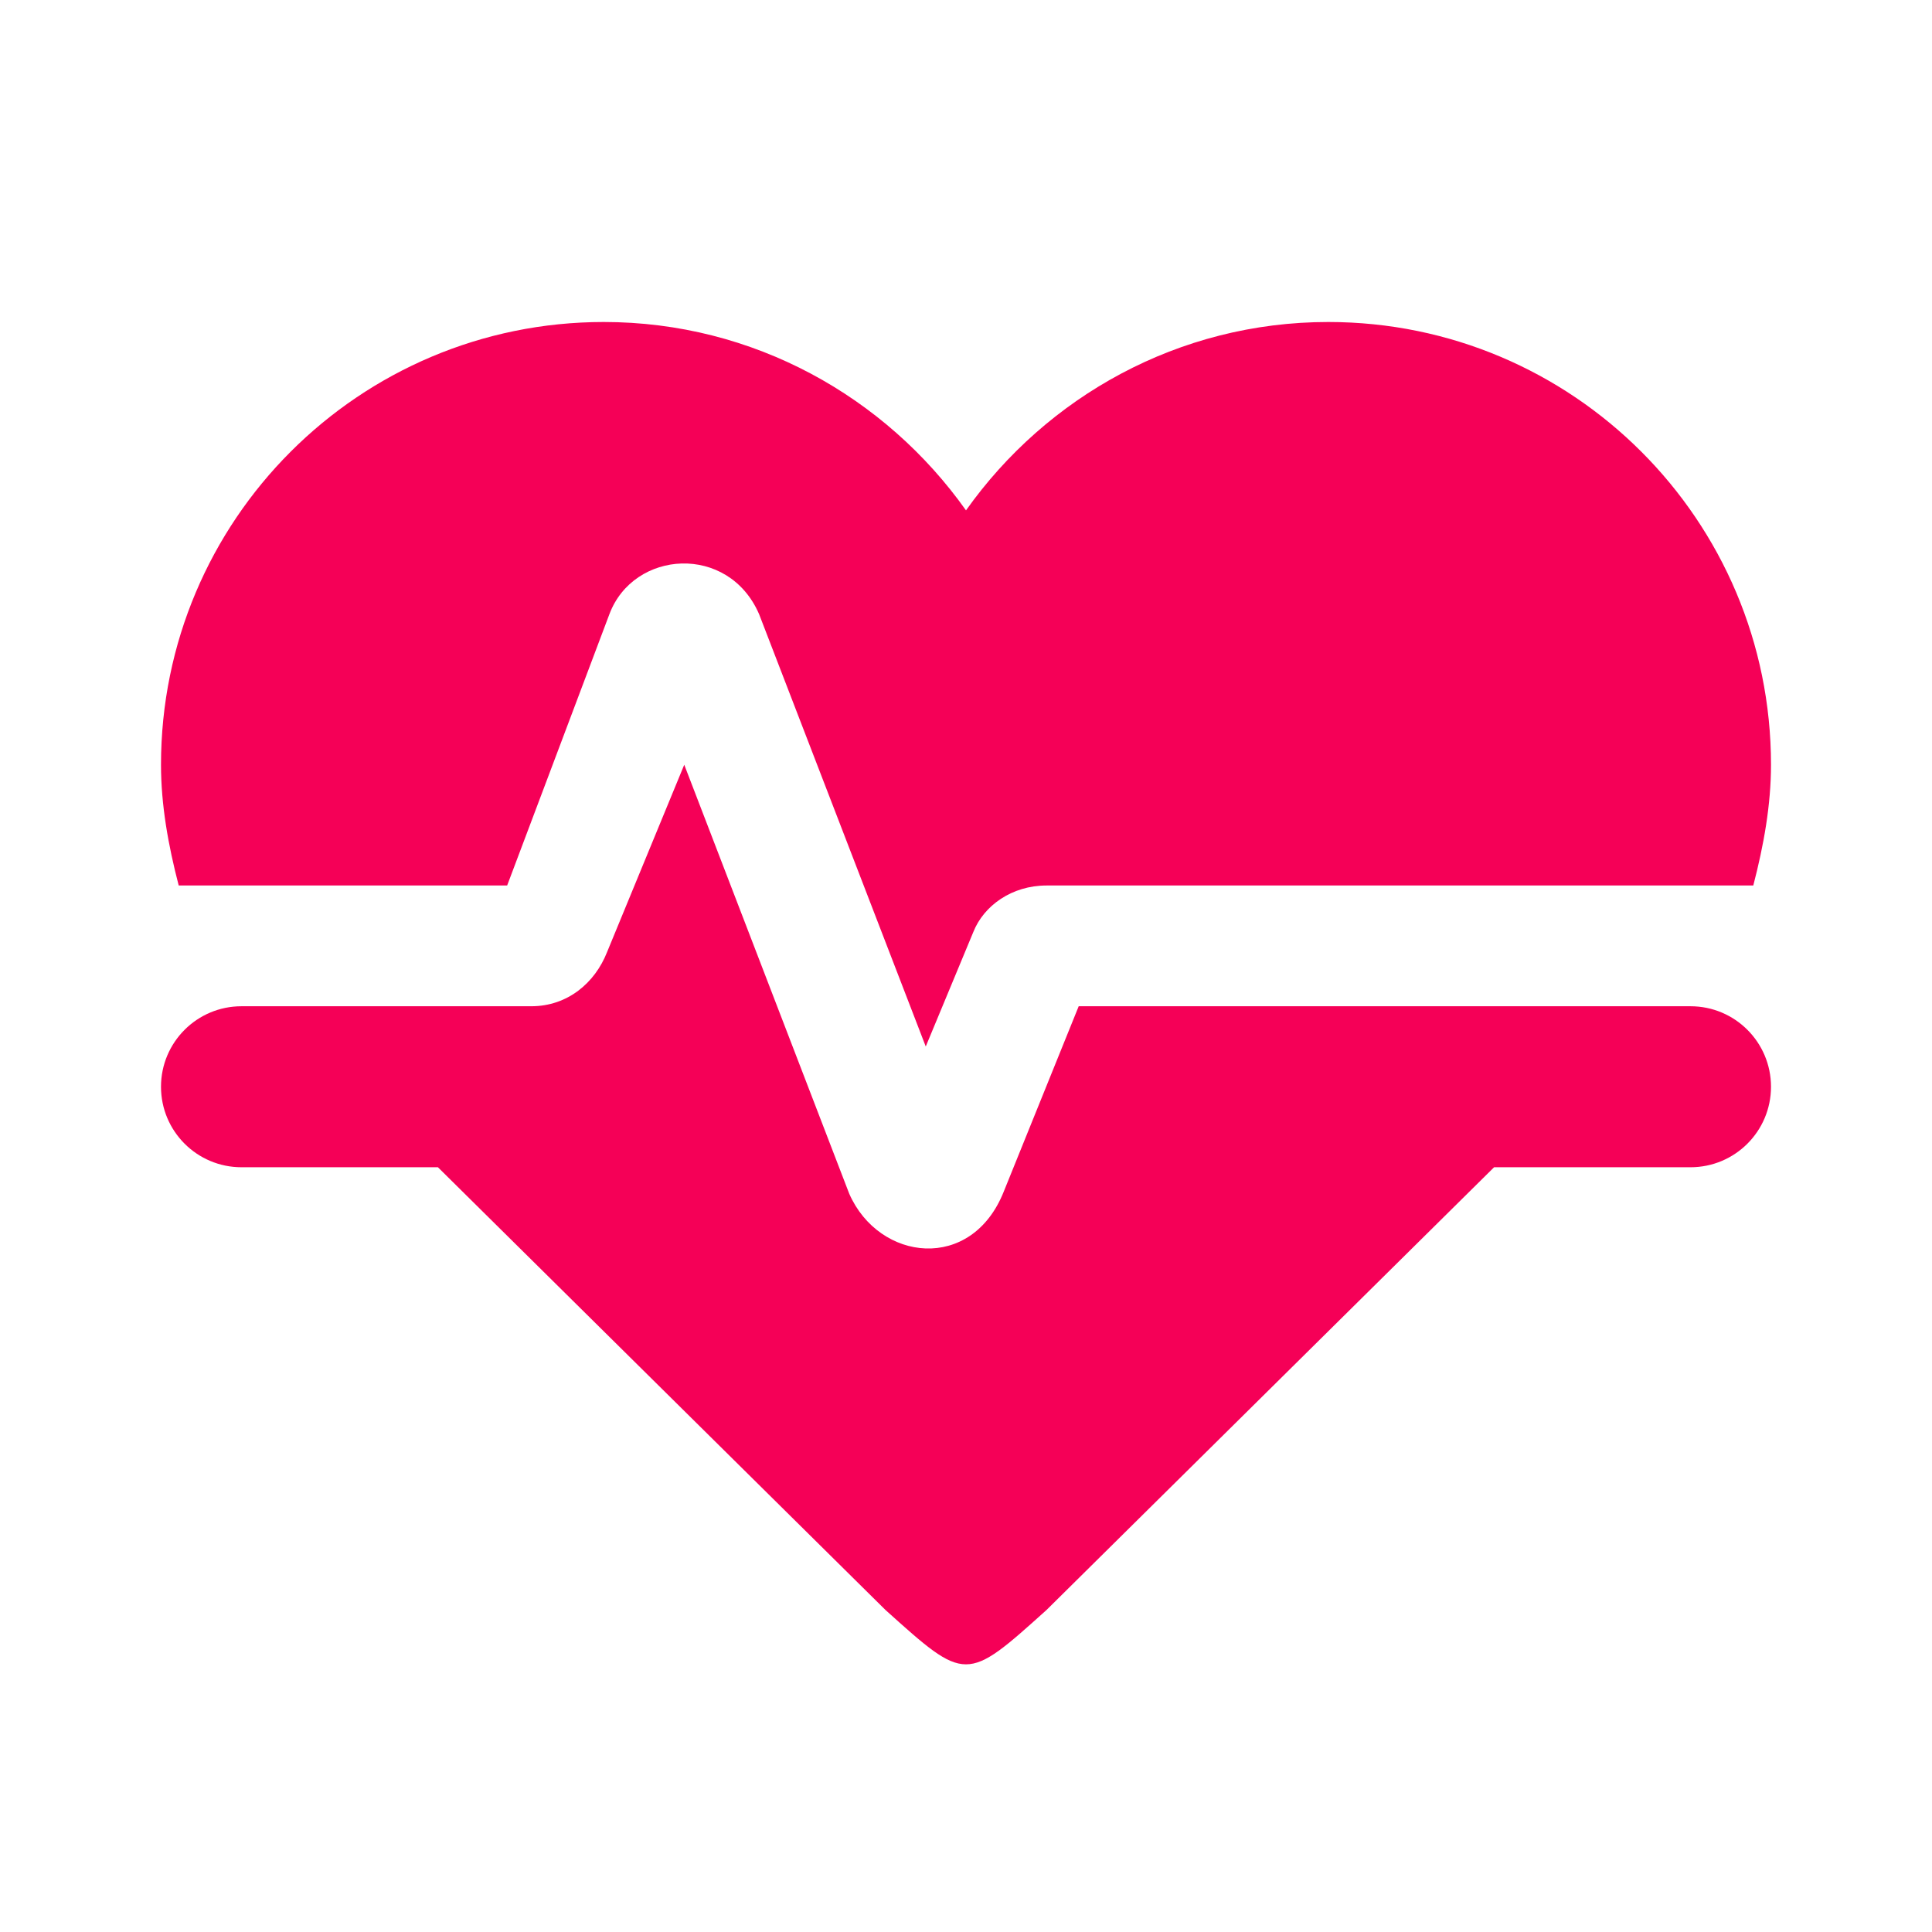
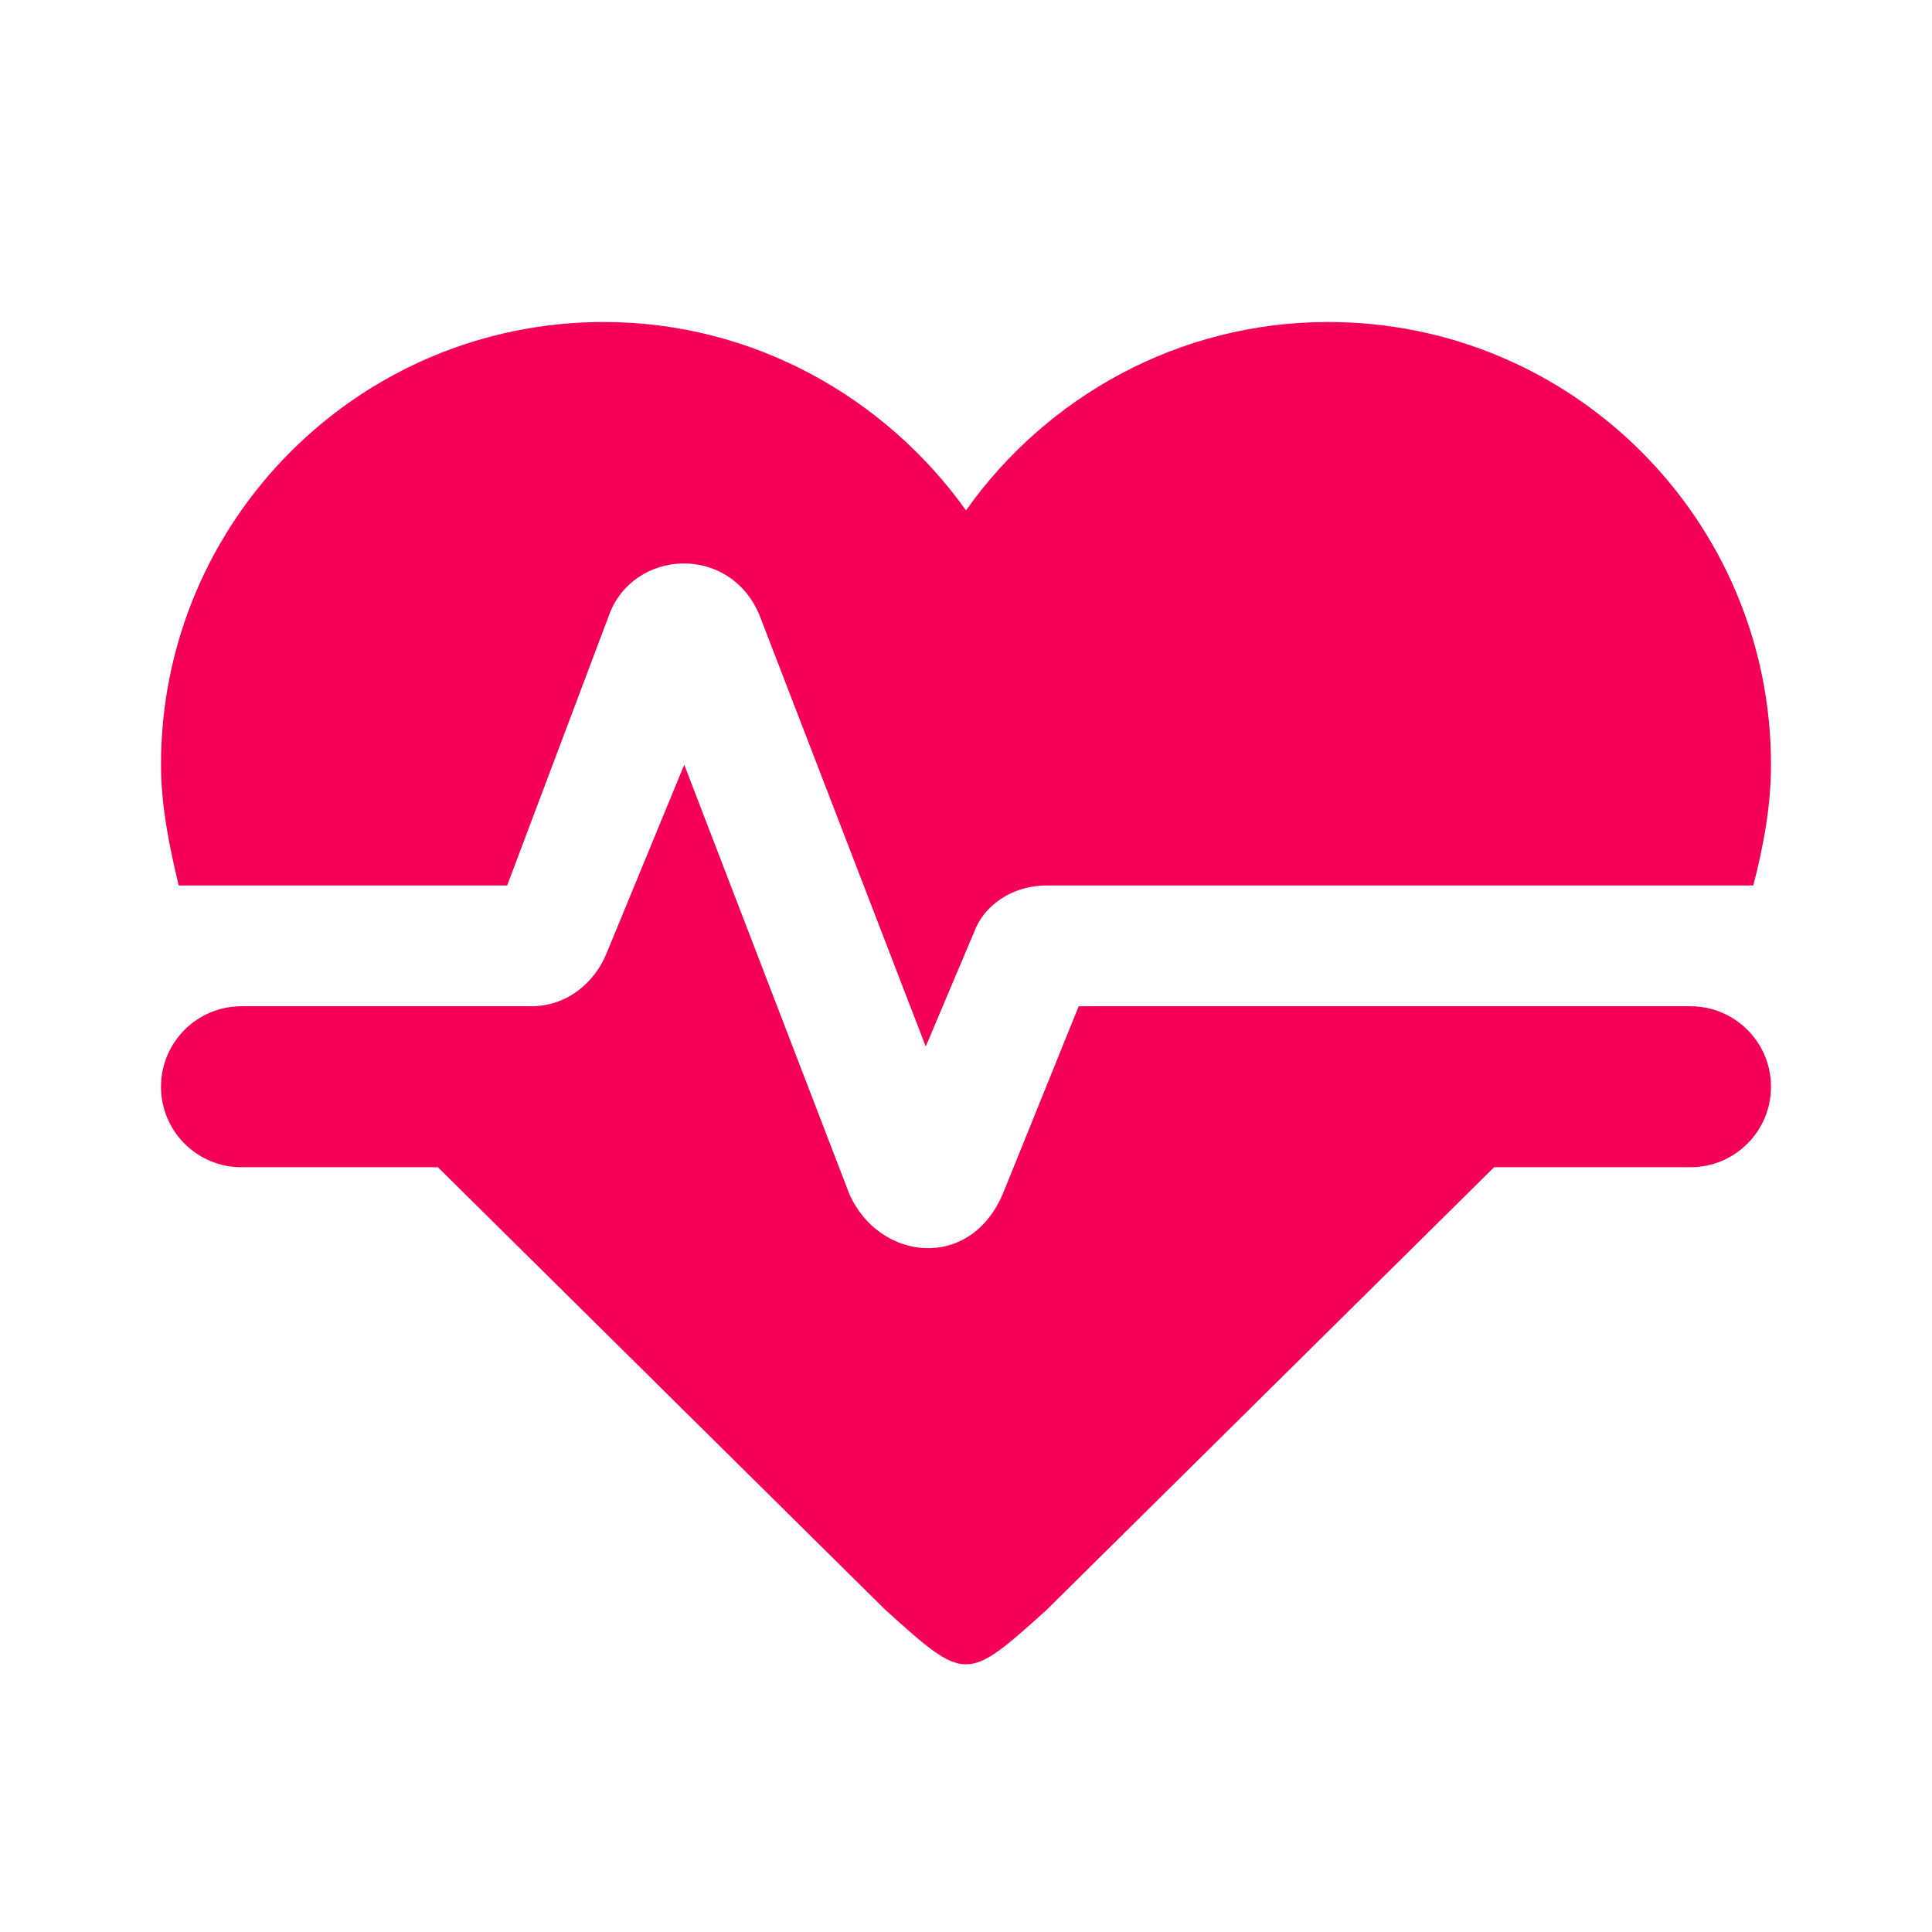
- <svg xmlns="http://www.w3.org/2000/svg" version="1.1" width="100%" viewBox="0 0 24 24">
-   <path fill="#f50057" d="M7.5,4A5.5,5.5 0 0,0 2,9.5C2,10 2.09,10.5 2.22,11H6.3L7.57,7.63C7.87,6.83 9.05,6.75 9.43,7.63L11.5,13L12.09,11.58C12.22,11.25 12.57,11 13,11H21.78C21.91,10.5 22,10 22,9.5A5.5,5.5 0 0,0 16.5,4C14.64,4 13,4.93 12,6.34C11,4.93 9.36,4 7.5,4V4M3,12.5A1,1 0 0,0 2,13.5A1,1 0 0,0 3,14.5H5.44L11,20C12,20.9 12,20.9 13,20L18.56,14.5H21A1,1 0 0,0 22,13.5A1,1 0 0,0 21,12.5H13.4L12.47,14.8C12.07,15.81 10.92,15.67 10.55,14.83L8.5,9.5L7.54,11.83C7.39,12.21 7.05,12.5 6.6,12.5H3Z" />
+ <svg xmlns="http://www.w3.org/2000/svg" viewBox="0 0 24 24">
+   <path fill="#f50057" d="M7.5 4A5.5 5.5 0 0 0 2 9.5c0 .5.1 1 .22 1.5H6.3l1.27-3.37c.3-.8 1.48-.88 1.86 0L11.5 13l.6-1.42c.12-.33.47-.58.9-.58h8.78c.13-.5.22-1 .22-1.5A5.5 5.5 0 0 0 16.5 4c-1.86 0-3.5.93-4.5 2.34C11 4.94 9.36 4 7.5 4M3 12.5a1 1 0 0 0-1 1 1 1 0 0 0 1 1h2.44L11 20c1 .9 1 .9 2 0l5.56-5.5H21a1 1 0 0 0 1-1 1 1 0 0 0-1-1h-7.6l-.93 2.3c-.4 1-1.55.87-1.92.03L8.5 9.5l-.96 2.33c-.15.38-.5.67-.94.67H3z" />
</svg>
